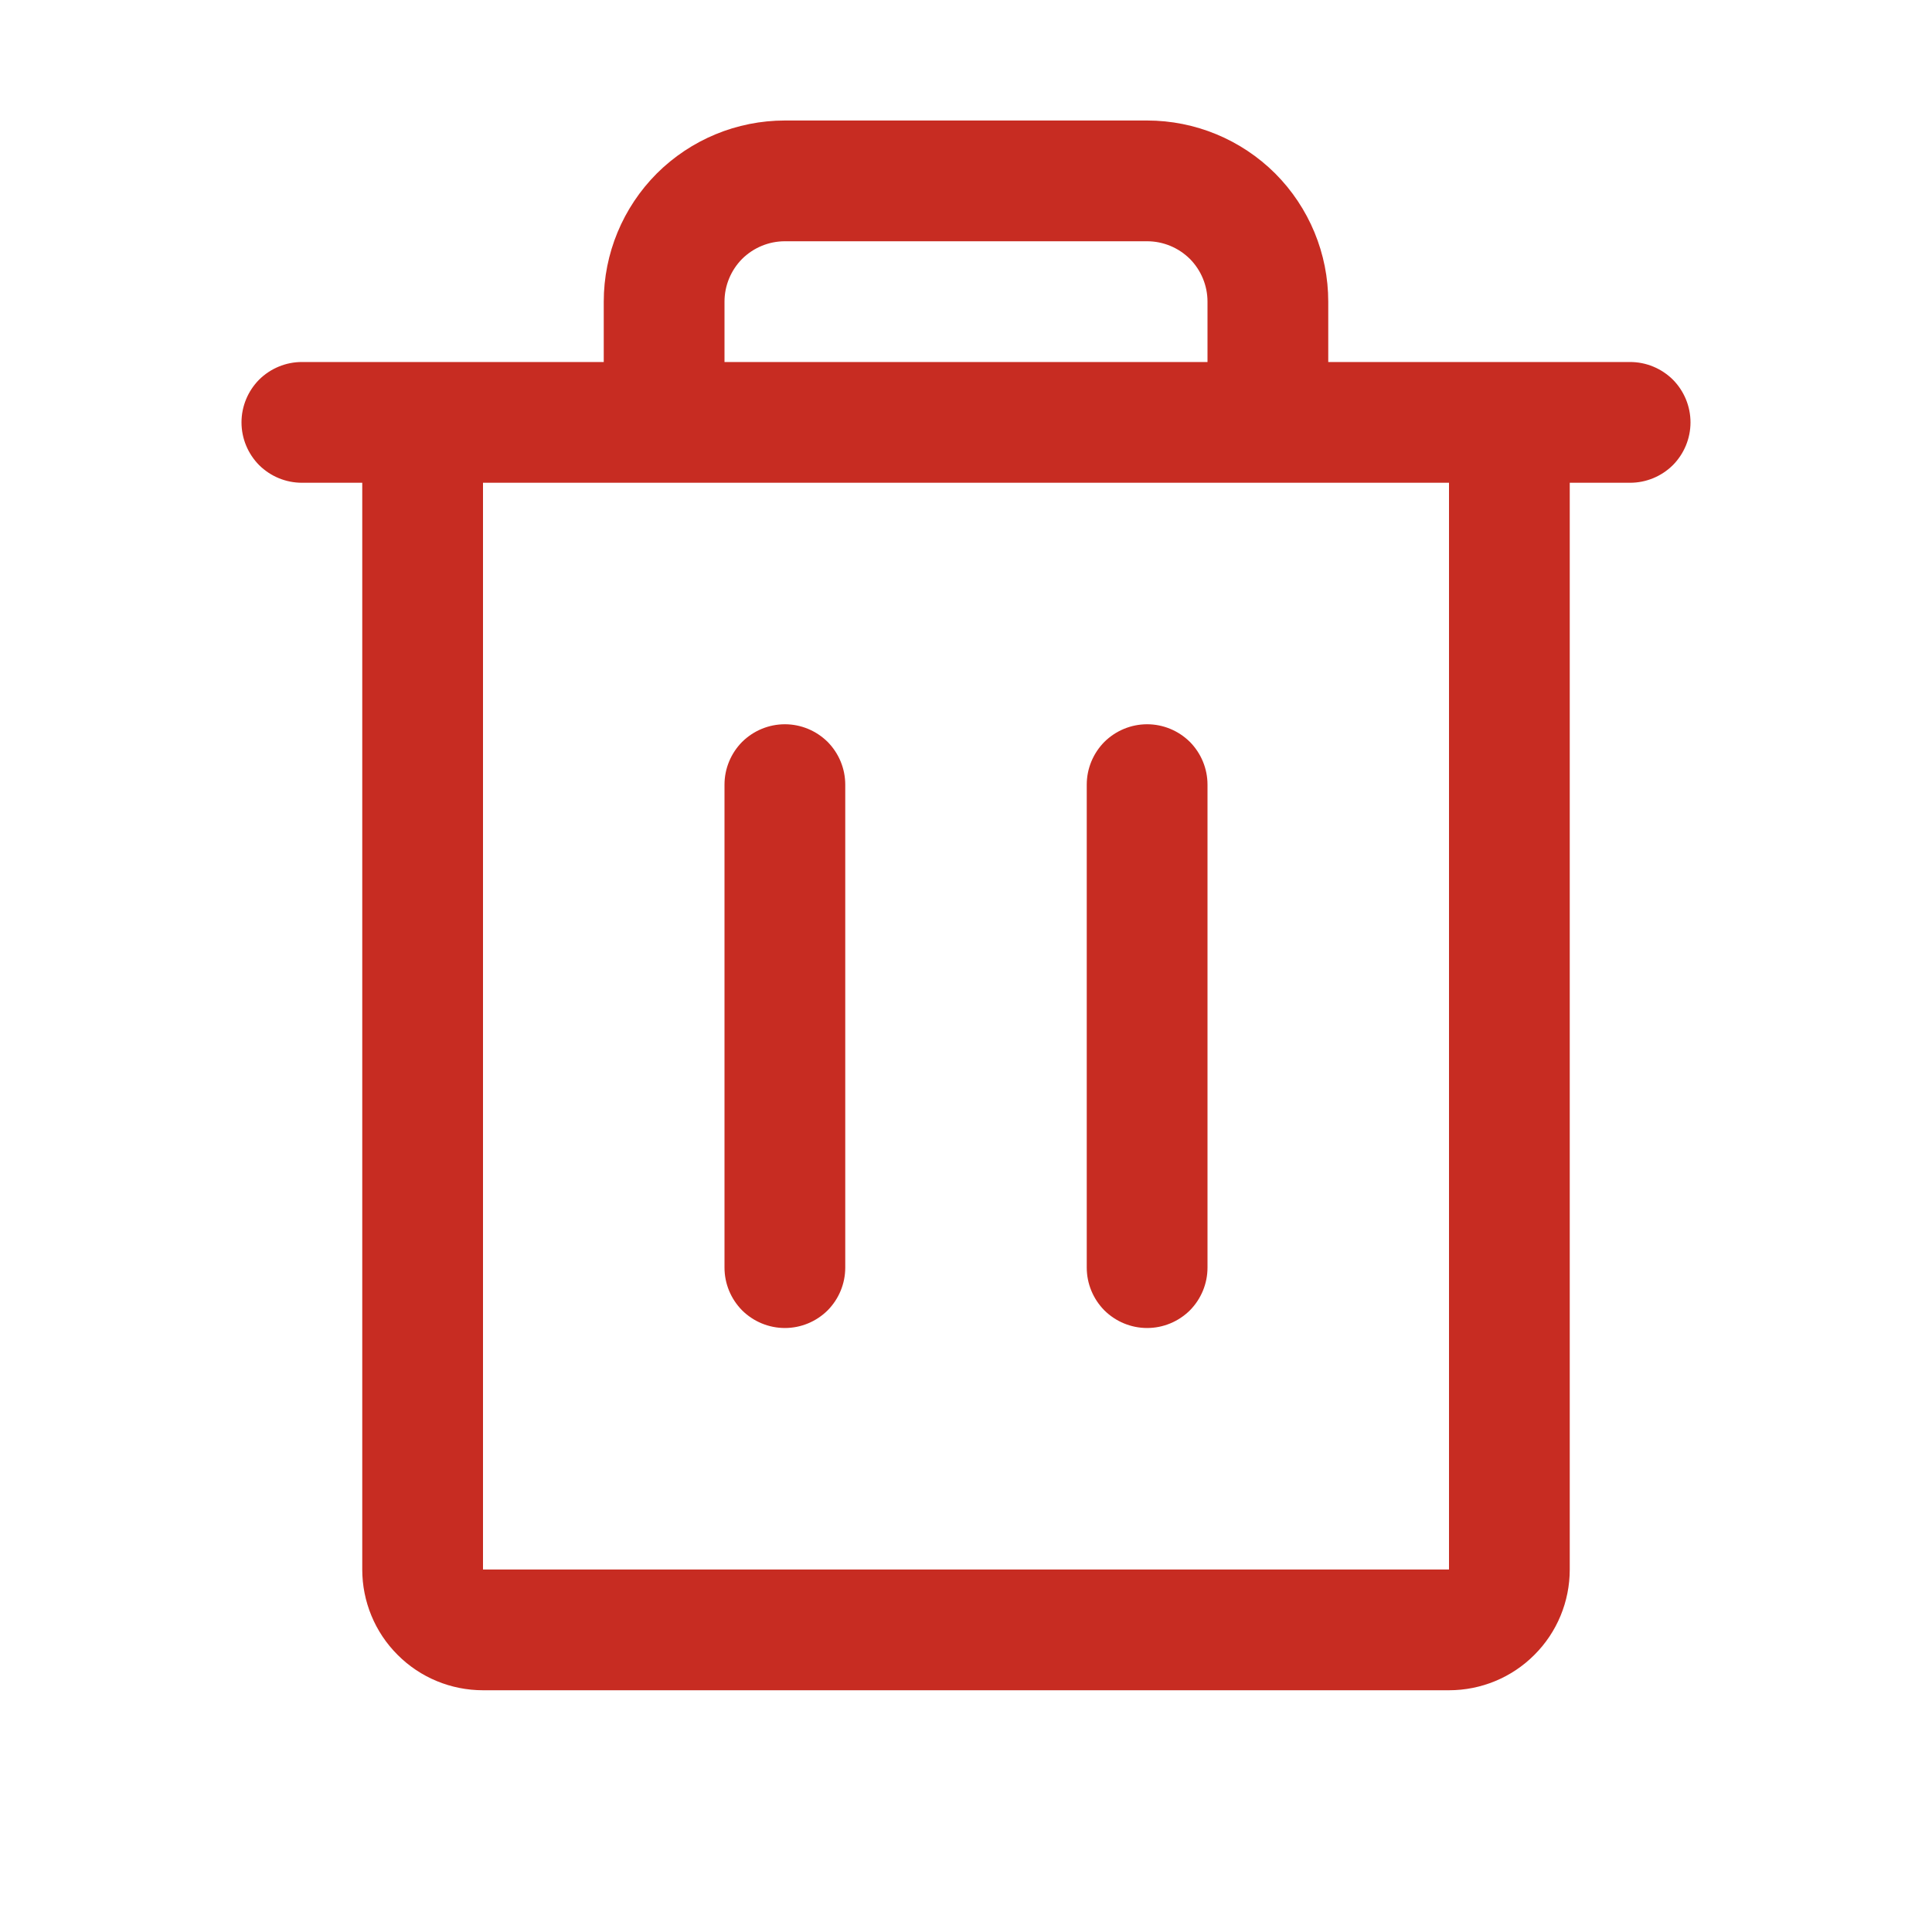
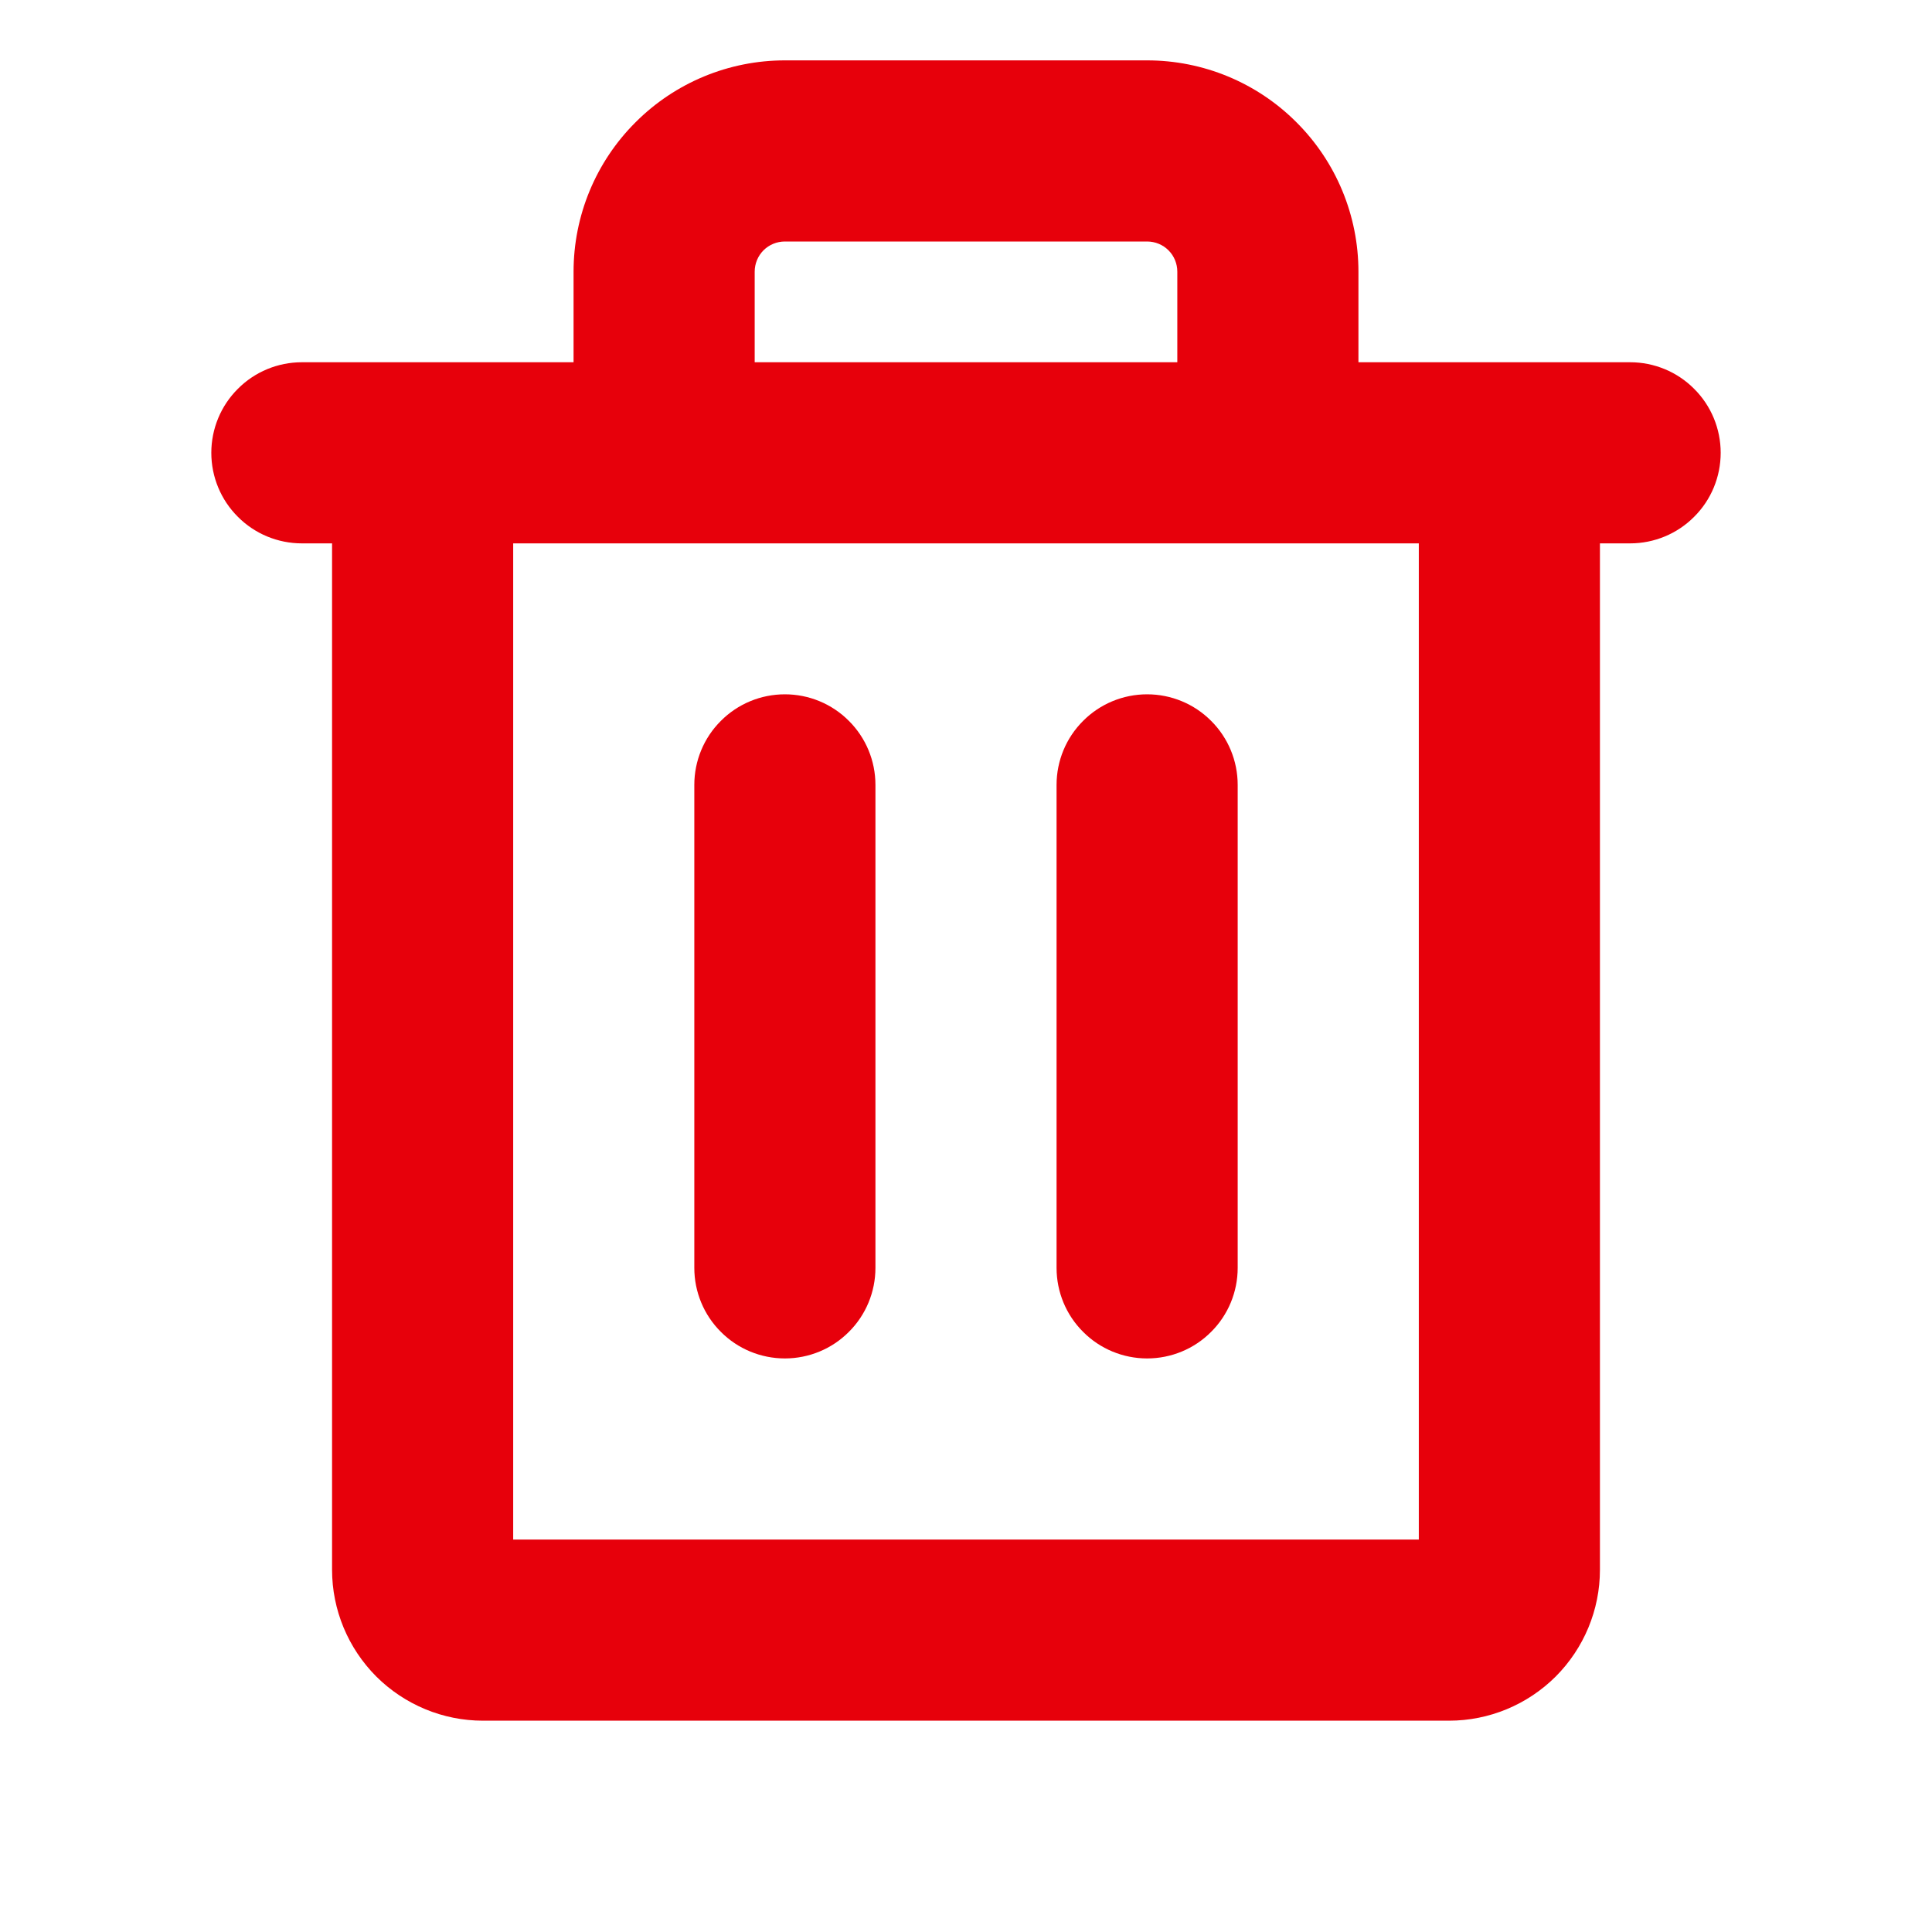
<svg xmlns="http://www.w3.org/2000/svg" width="16" height="16" viewBox="0 0 16 16" fill="none">
-   <g id="Trash">
-     <path id="Vector" d="M13.5 2.998H11V2.498C11 2.1 10.842 1.719 10.561 1.437C10.279 1.156 9.898 0.998 9.5 0.998H6.5C6.102 0.998 5.721 1.156 5.439 1.437C5.158 1.719 5 2.1 5 2.498V2.998H2.5C2.367 2.998 2.24 3.051 2.146 3.144C2.053 3.238 2 3.365 2 3.498C2 3.631 2.053 3.758 2.146 3.852C2.24 3.945 2.367 3.998 2.5 3.998H3V12.998C3 13.263 3.105 13.518 3.293 13.705C3.48 13.893 3.735 13.998 4 13.998H12C12.265 13.998 12.52 13.893 12.707 13.705C12.895 13.518 13 13.263 13 12.998V3.998H13.5C13.633 3.998 13.76 3.945 13.854 3.852C13.947 3.758 14 3.631 14 3.498C14 3.365 13.947 3.238 13.854 3.144C13.76 3.051 13.633 2.998 13.5 2.998ZM6 2.498C6 2.365 6.053 2.238 6.146 2.144C6.24 2.051 6.367 1.998 6.5 1.998H9.5C9.633 1.998 9.76 2.051 9.854 2.144C9.947 2.238 10 2.365 10 2.498V2.998H6V2.498ZM12 12.998H4V3.998H12V12.998ZM7 6.498V10.498C7 10.631 6.947 10.758 6.854 10.852C6.76 10.945 6.633 10.998 6.5 10.998C6.367 10.998 6.24 10.945 6.146 10.852C6.053 10.758 6 10.631 6 10.498V6.498C6 6.365 6.053 6.238 6.146 6.144C6.24 6.051 6.367 5.998 6.5 5.998C6.633 5.998 6.76 6.051 6.854 6.144C6.947 6.238 7 6.365 7 6.498ZM10 6.498V10.498C10 10.631 9.947 10.758 9.854 10.852C9.76 10.945 9.633 10.998 9.5 10.998C9.367 10.998 9.24 10.945 9.146 10.852C9.053 10.758 9 10.631 9 10.498V6.498C9 6.365 9.053 6.238 9.146 6.144C9.24 6.051 9.367 5.998 9.5 5.998C9.633 5.998 9.76 6.051 9.854 6.144C9.947 6.238 10 6.365 10 6.498Z" fill="#C72C22" />
-   </g>
+   <path d="M13.5 3H11.25V2.25C11.25 1.786 11.066 1.341 10.737 1.013C10.409 0.684 9.964 0.5 9.5 0.5H6.5C6.036 0.5 5.591 0.684 5.263 1.013C4.934 1.341 4.75 1.786 4.75 2.25V3H2.5C2.301 3 2.11 3.079 1.97 3.22C1.829 3.36 1.75 3.551 1.75 3.75C1.75 3.949 1.829 4.14 1.97 4.28C2.11 4.421 2.301 4.5 2.5 4.5H2.75V13C2.75 13.332 2.882 13.649 3.116 13.884C3.351 14.118 3.668 14.25 4 14.25H12C12.332 14.25 12.649 14.118 12.884 13.884C13.118 13.649 13.25 13.332 13.25 13V4.5H13.5C13.699 4.5 13.89 4.421 14.03 4.28C14.171 4.14 14.25 3.949 14.25 3.75C14.25 3.551 14.171 3.36 14.03 3.22C13.89 3.079 13.699 3 13.5 3ZM6.25 2.25C6.25 2.184 6.276 2.12 6.323 2.073C6.37 2.026 6.434 2 6.5 2H9.5C9.566 2 9.63 2.026 9.677 2.073C9.724 2.12 9.75 2.184 9.75 2.25V3H6.25V2.25ZM11.75 12.75H4.25V4.5H11.75V12.75ZM7.25 6.5V10.5C7.25 10.699 7.171 10.89 7.03 11.03C6.89 11.171 6.699 11.25 6.5 11.25C6.301 11.25 6.11 11.171 5.97 11.03C5.829 10.89 5.75 10.699 5.75 10.5V6.5C5.75 6.301 5.829 6.11 5.97 5.97C6.11 5.829 6.301 5.75 6.5 5.75C6.699 5.75 6.89 5.829 7.03 5.97C7.171 6.11 7.25 6.301 7.25 6.5ZM10.25 6.5V10.5C10.25 10.699 10.171 10.89 10.03 11.03C9.89 11.171 9.699 11.25 9.5 11.25C9.301 11.25 9.11 11.171 8.97 11.03C8.829 10.89 8.75 10.699 8.75 10.5V6.5C8.75 6.301 8.829 6.11 8.97 5.97C9.11 5.829 9.301 5.75 9.5 5.75C9.699 5.75 9.89 5.829 10.03 5.97C10.171 6.11 10.25 6.301 10.25 6.5Z" fill="#E7000B" />
</svg>
